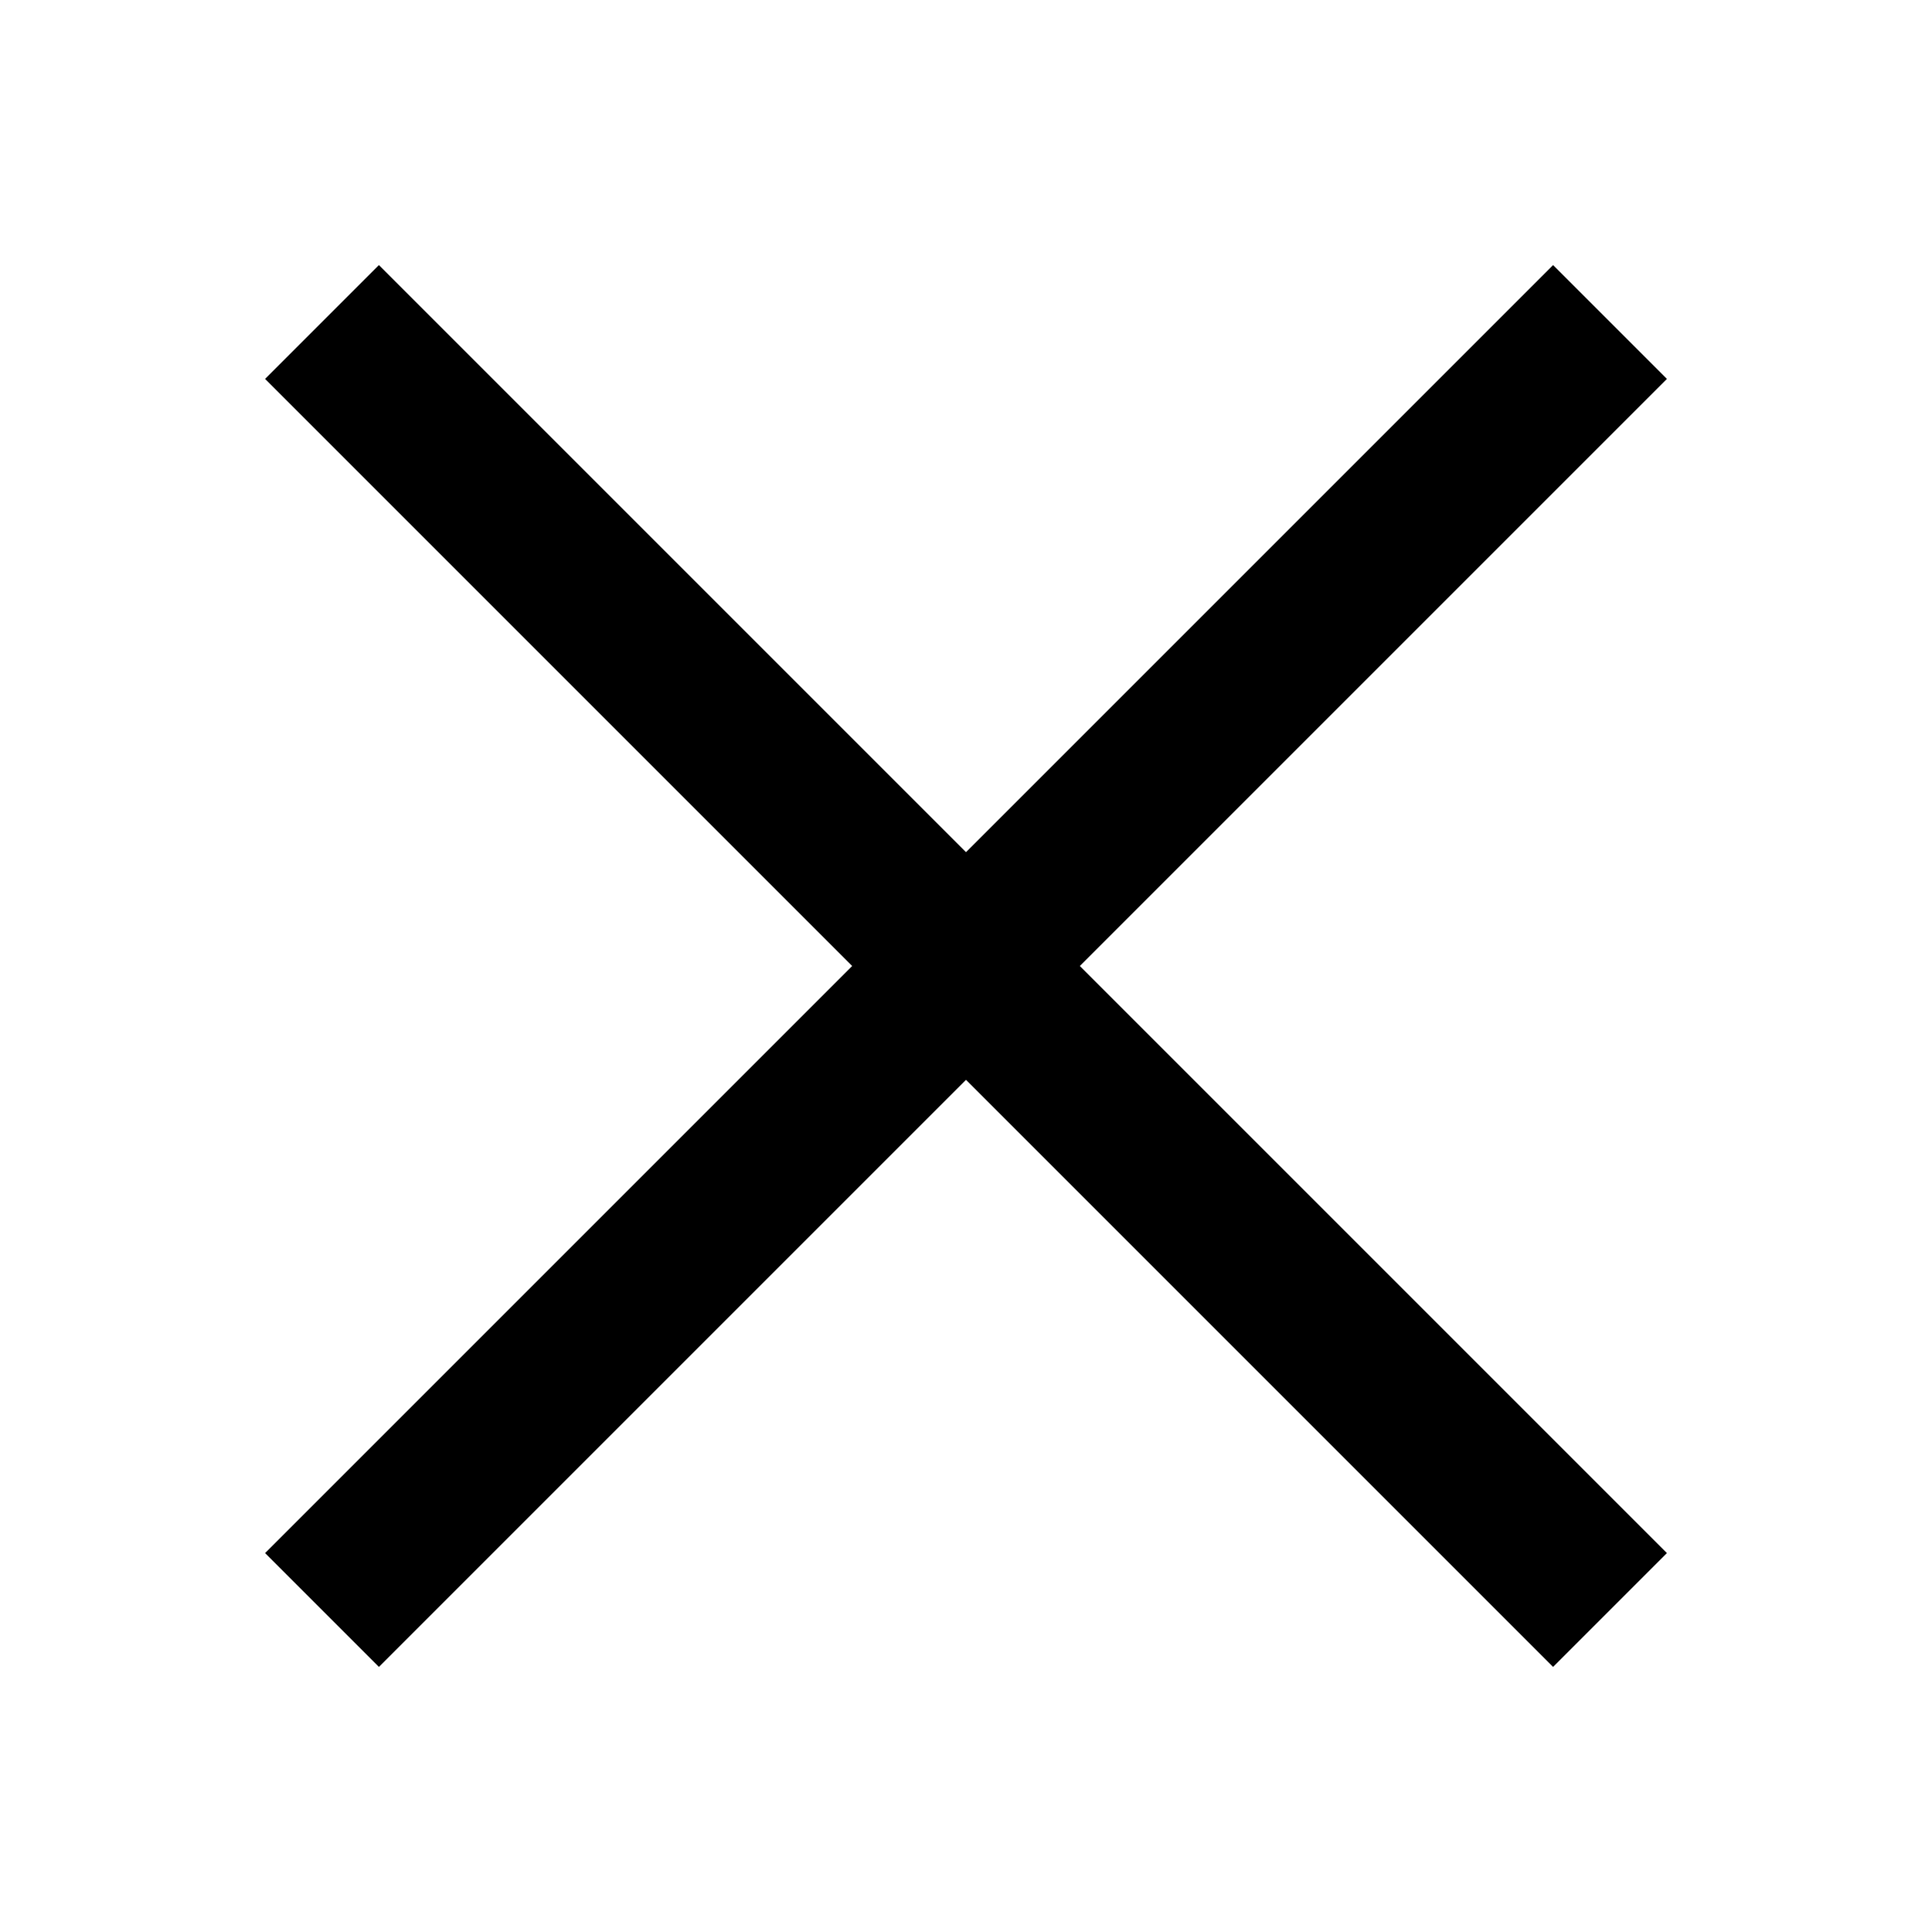
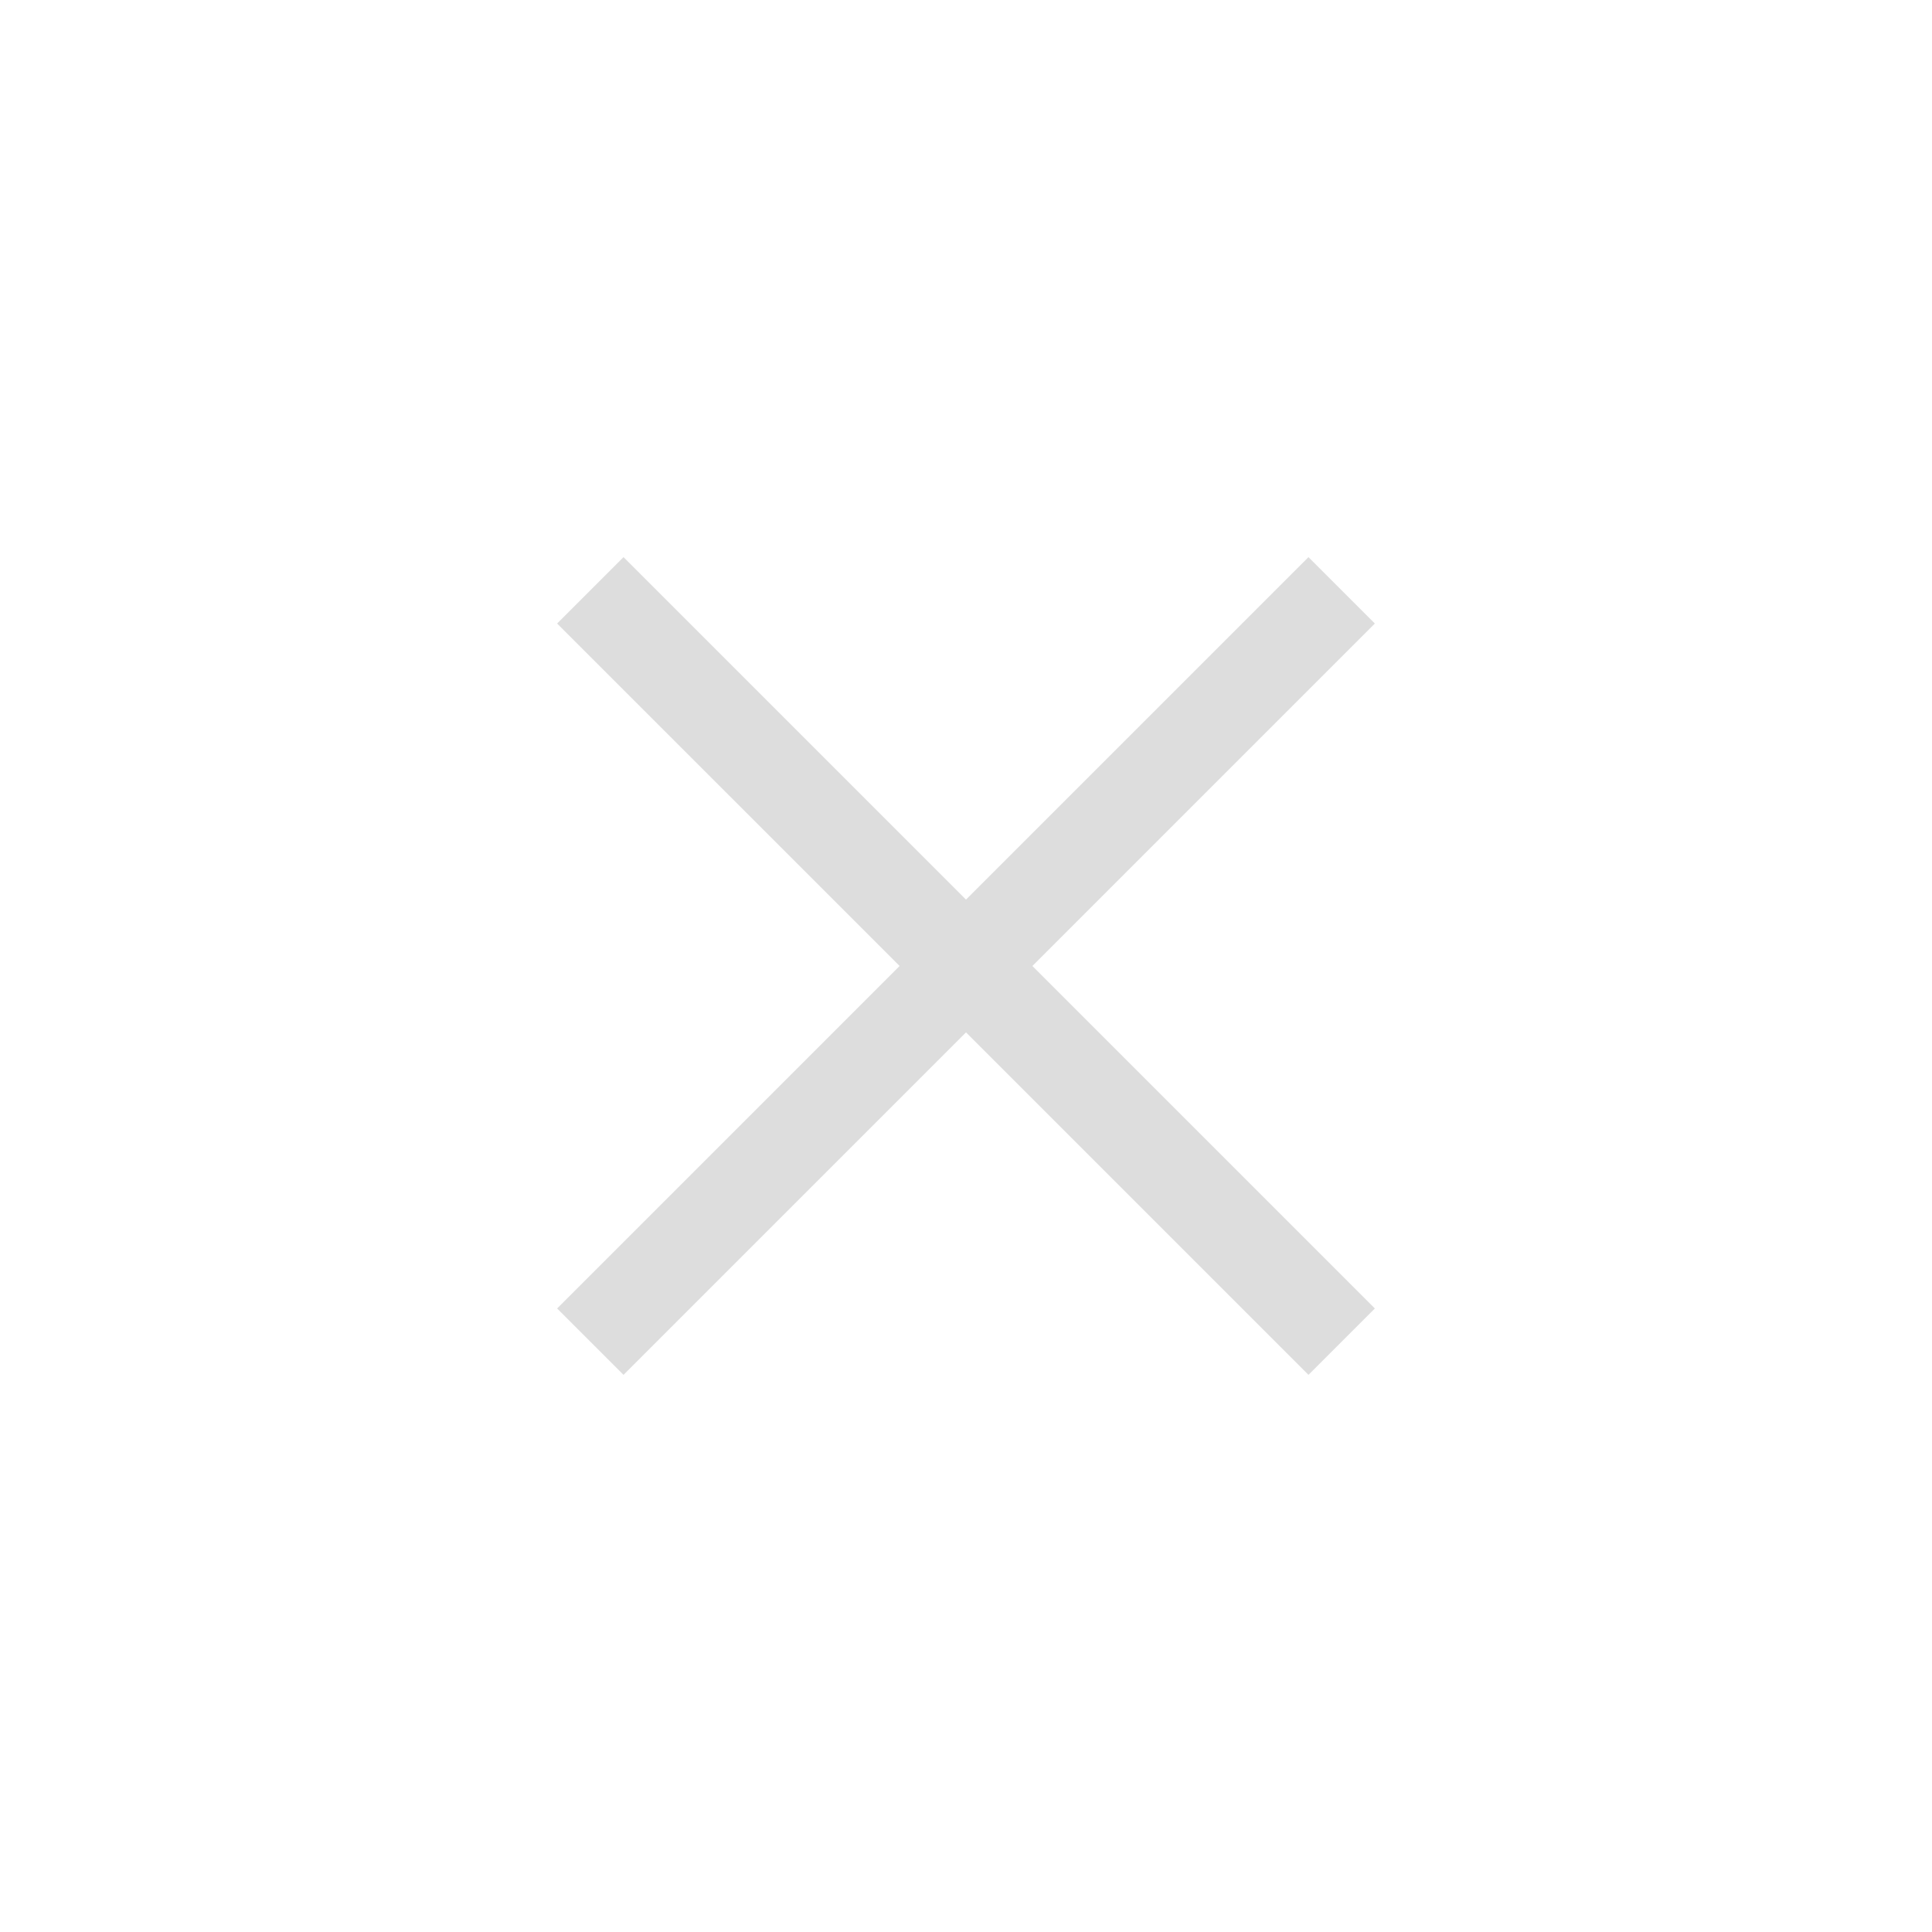
- <svg xmlns="http://www.w3.org/2000/svg" viewBox="0 0 24 24" width="24px" height="24px">
-   <path d="M 4.707 3.293 L 3.293 4.707 L 10.586 12 L 3.293 19.293 L 4.707 20.707 L 12 13.414 L 19.293 20.707 L 20.707 19.293 L 13.414 12 L 20.707 4.707 L 19.293 3.293 L 12 10.586 L 4.707 3.293 z" />
+ <svg xmlns="http://www.w3.org/2000/svg" viewBox="0,0,256,256" width="24px" height="24px" fill-rule="nonzero">
+   <g transform="translate(53.33333,53.33333) scale(0.58333,0.58333)">
+     <g fill="#dddddd" fill-rule="nonzero" stroke="none" stroke-width="1" stroke-linecap="butt" stroke-linejoin="miter" stroke-miterlimit="10" stroke-dasharray="" stroke-dashoffset="0" font-family="none" font-weight="none" font-size="none" text-anchor="none" style="mix-blend-mode: normal">
+       <g transform="scale(10.66667,10.66667)">
+         <path d="M4.707,3.293l-1.414,1.414l7.293,7.293l-7.293,7.293l1.414,1.414l7.293,-7.293l7.293,7.293l1.414,-1.414l-7.293,-7.293l7.293,-7.293l-1.414,-1.414l-7.293,7.293z" />
+       </g>
+     </g>
+   </g>
</svg>
